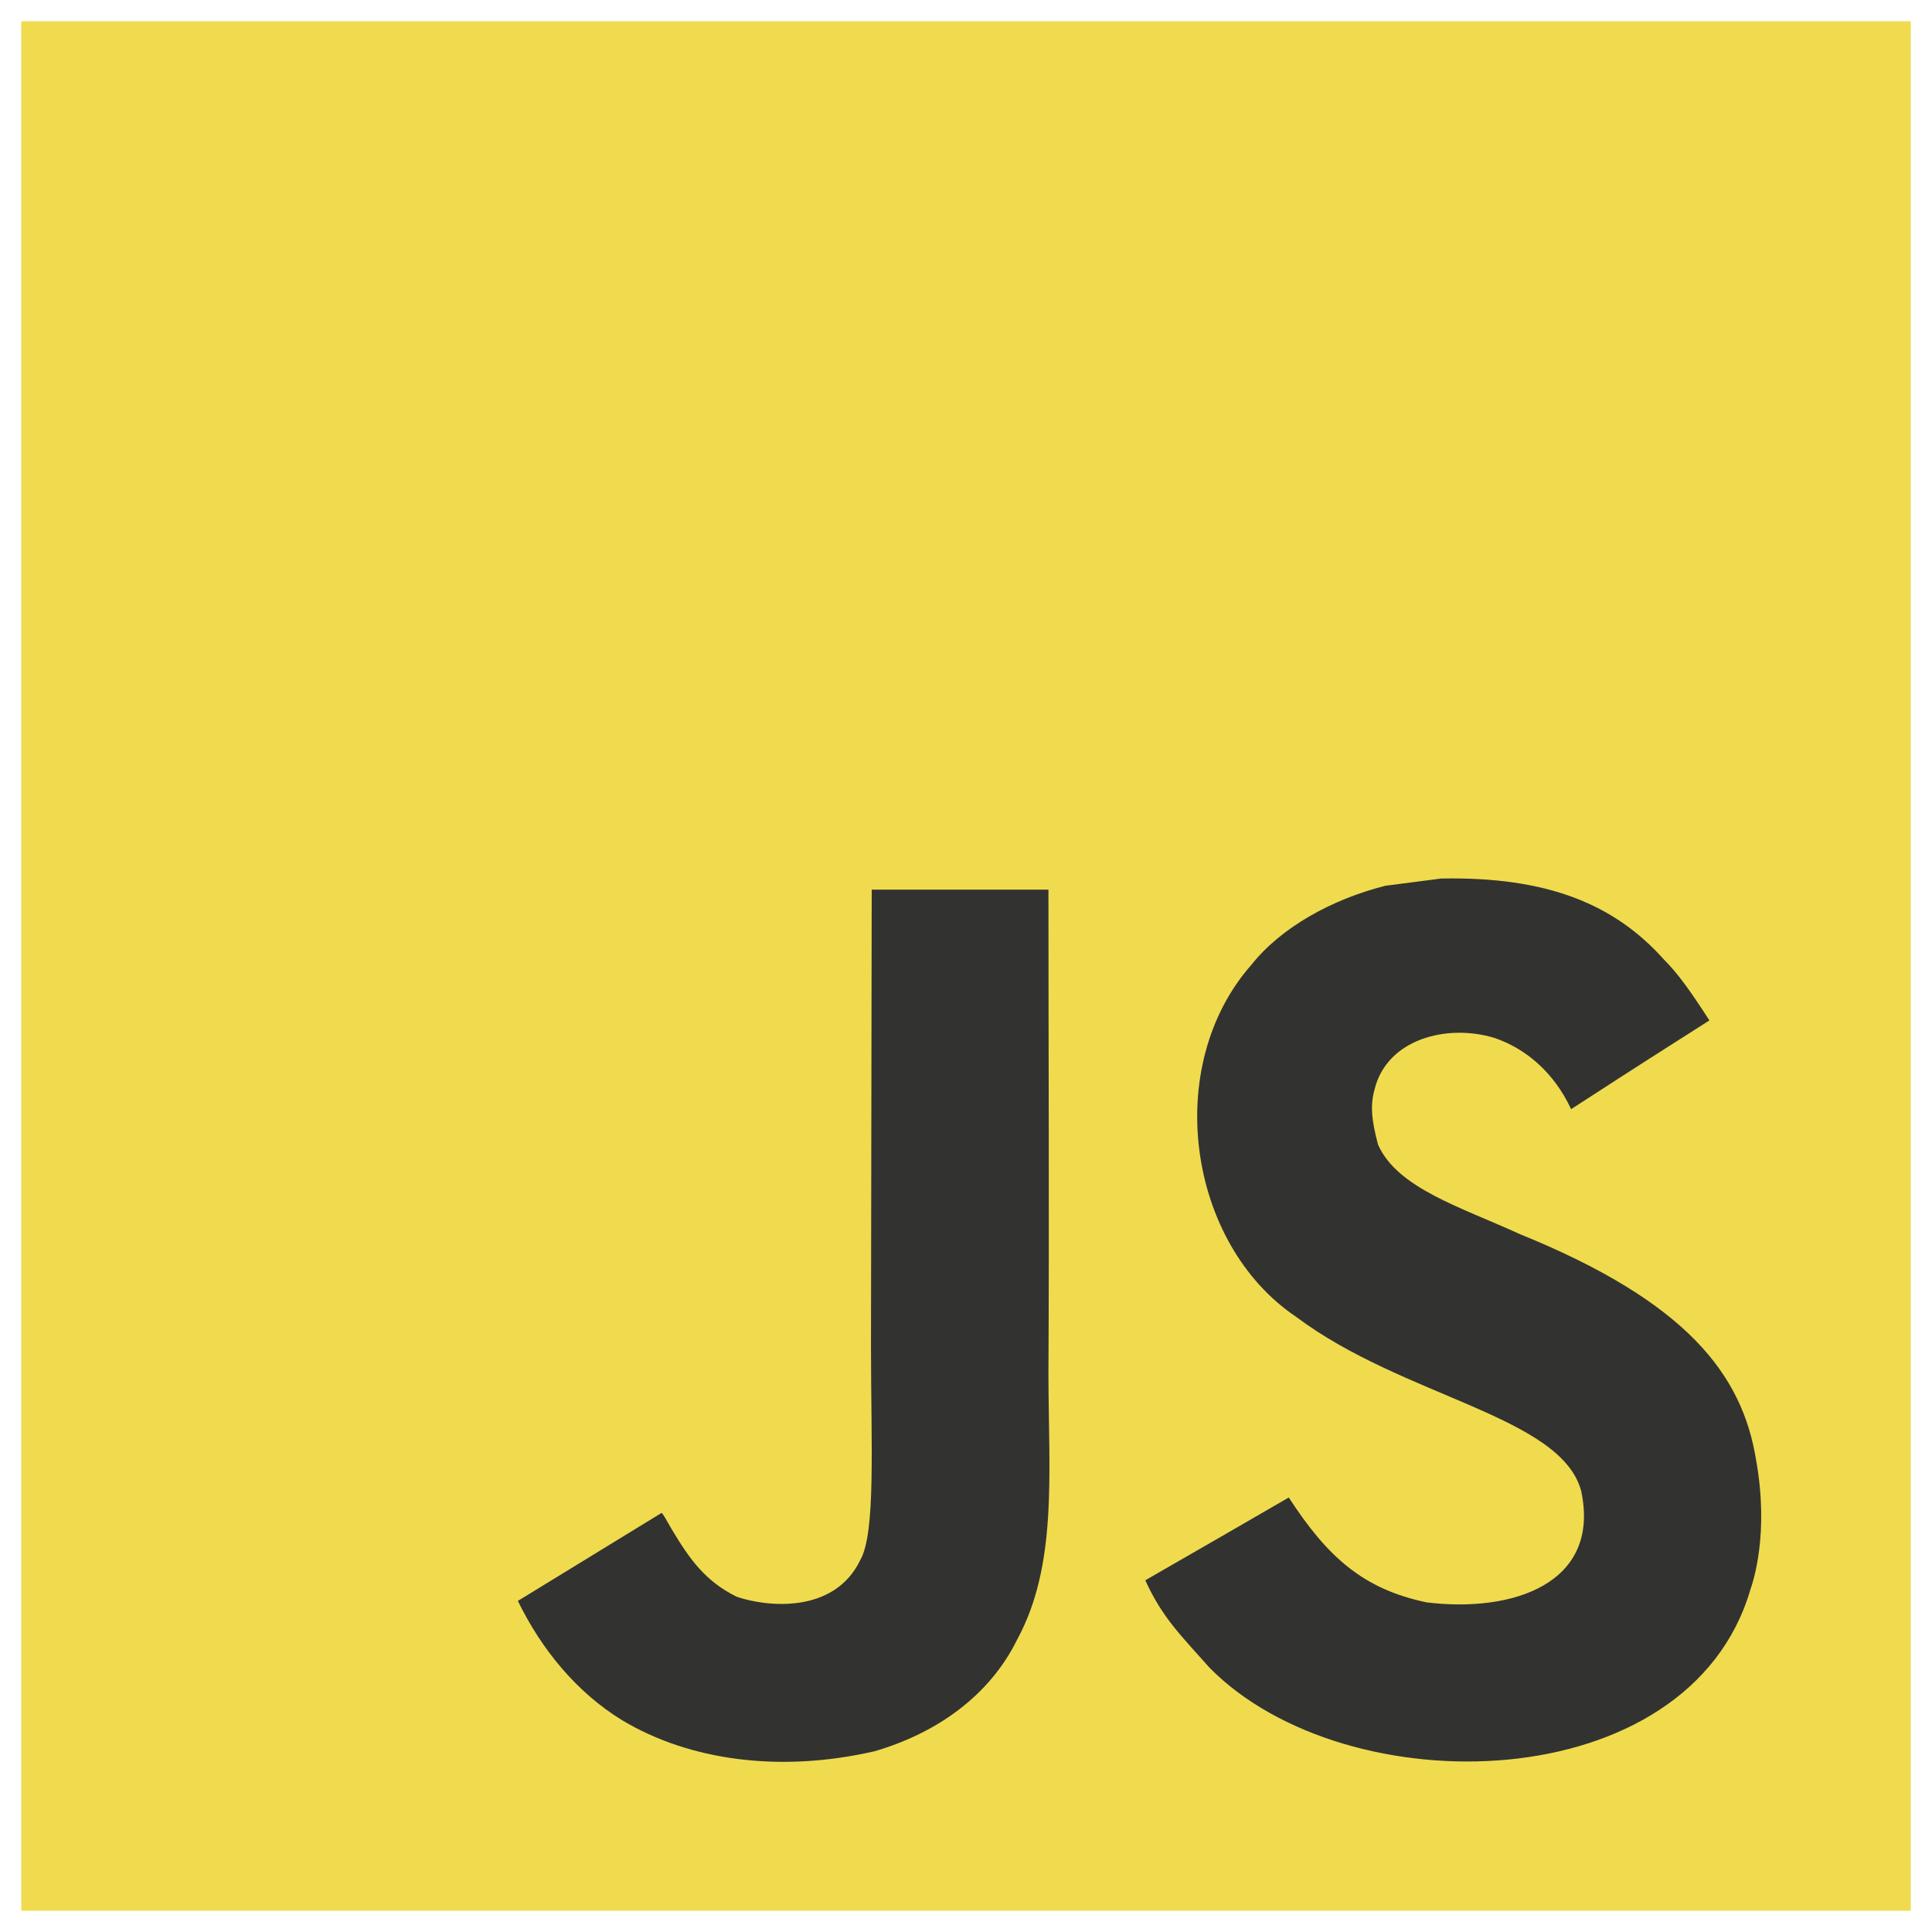
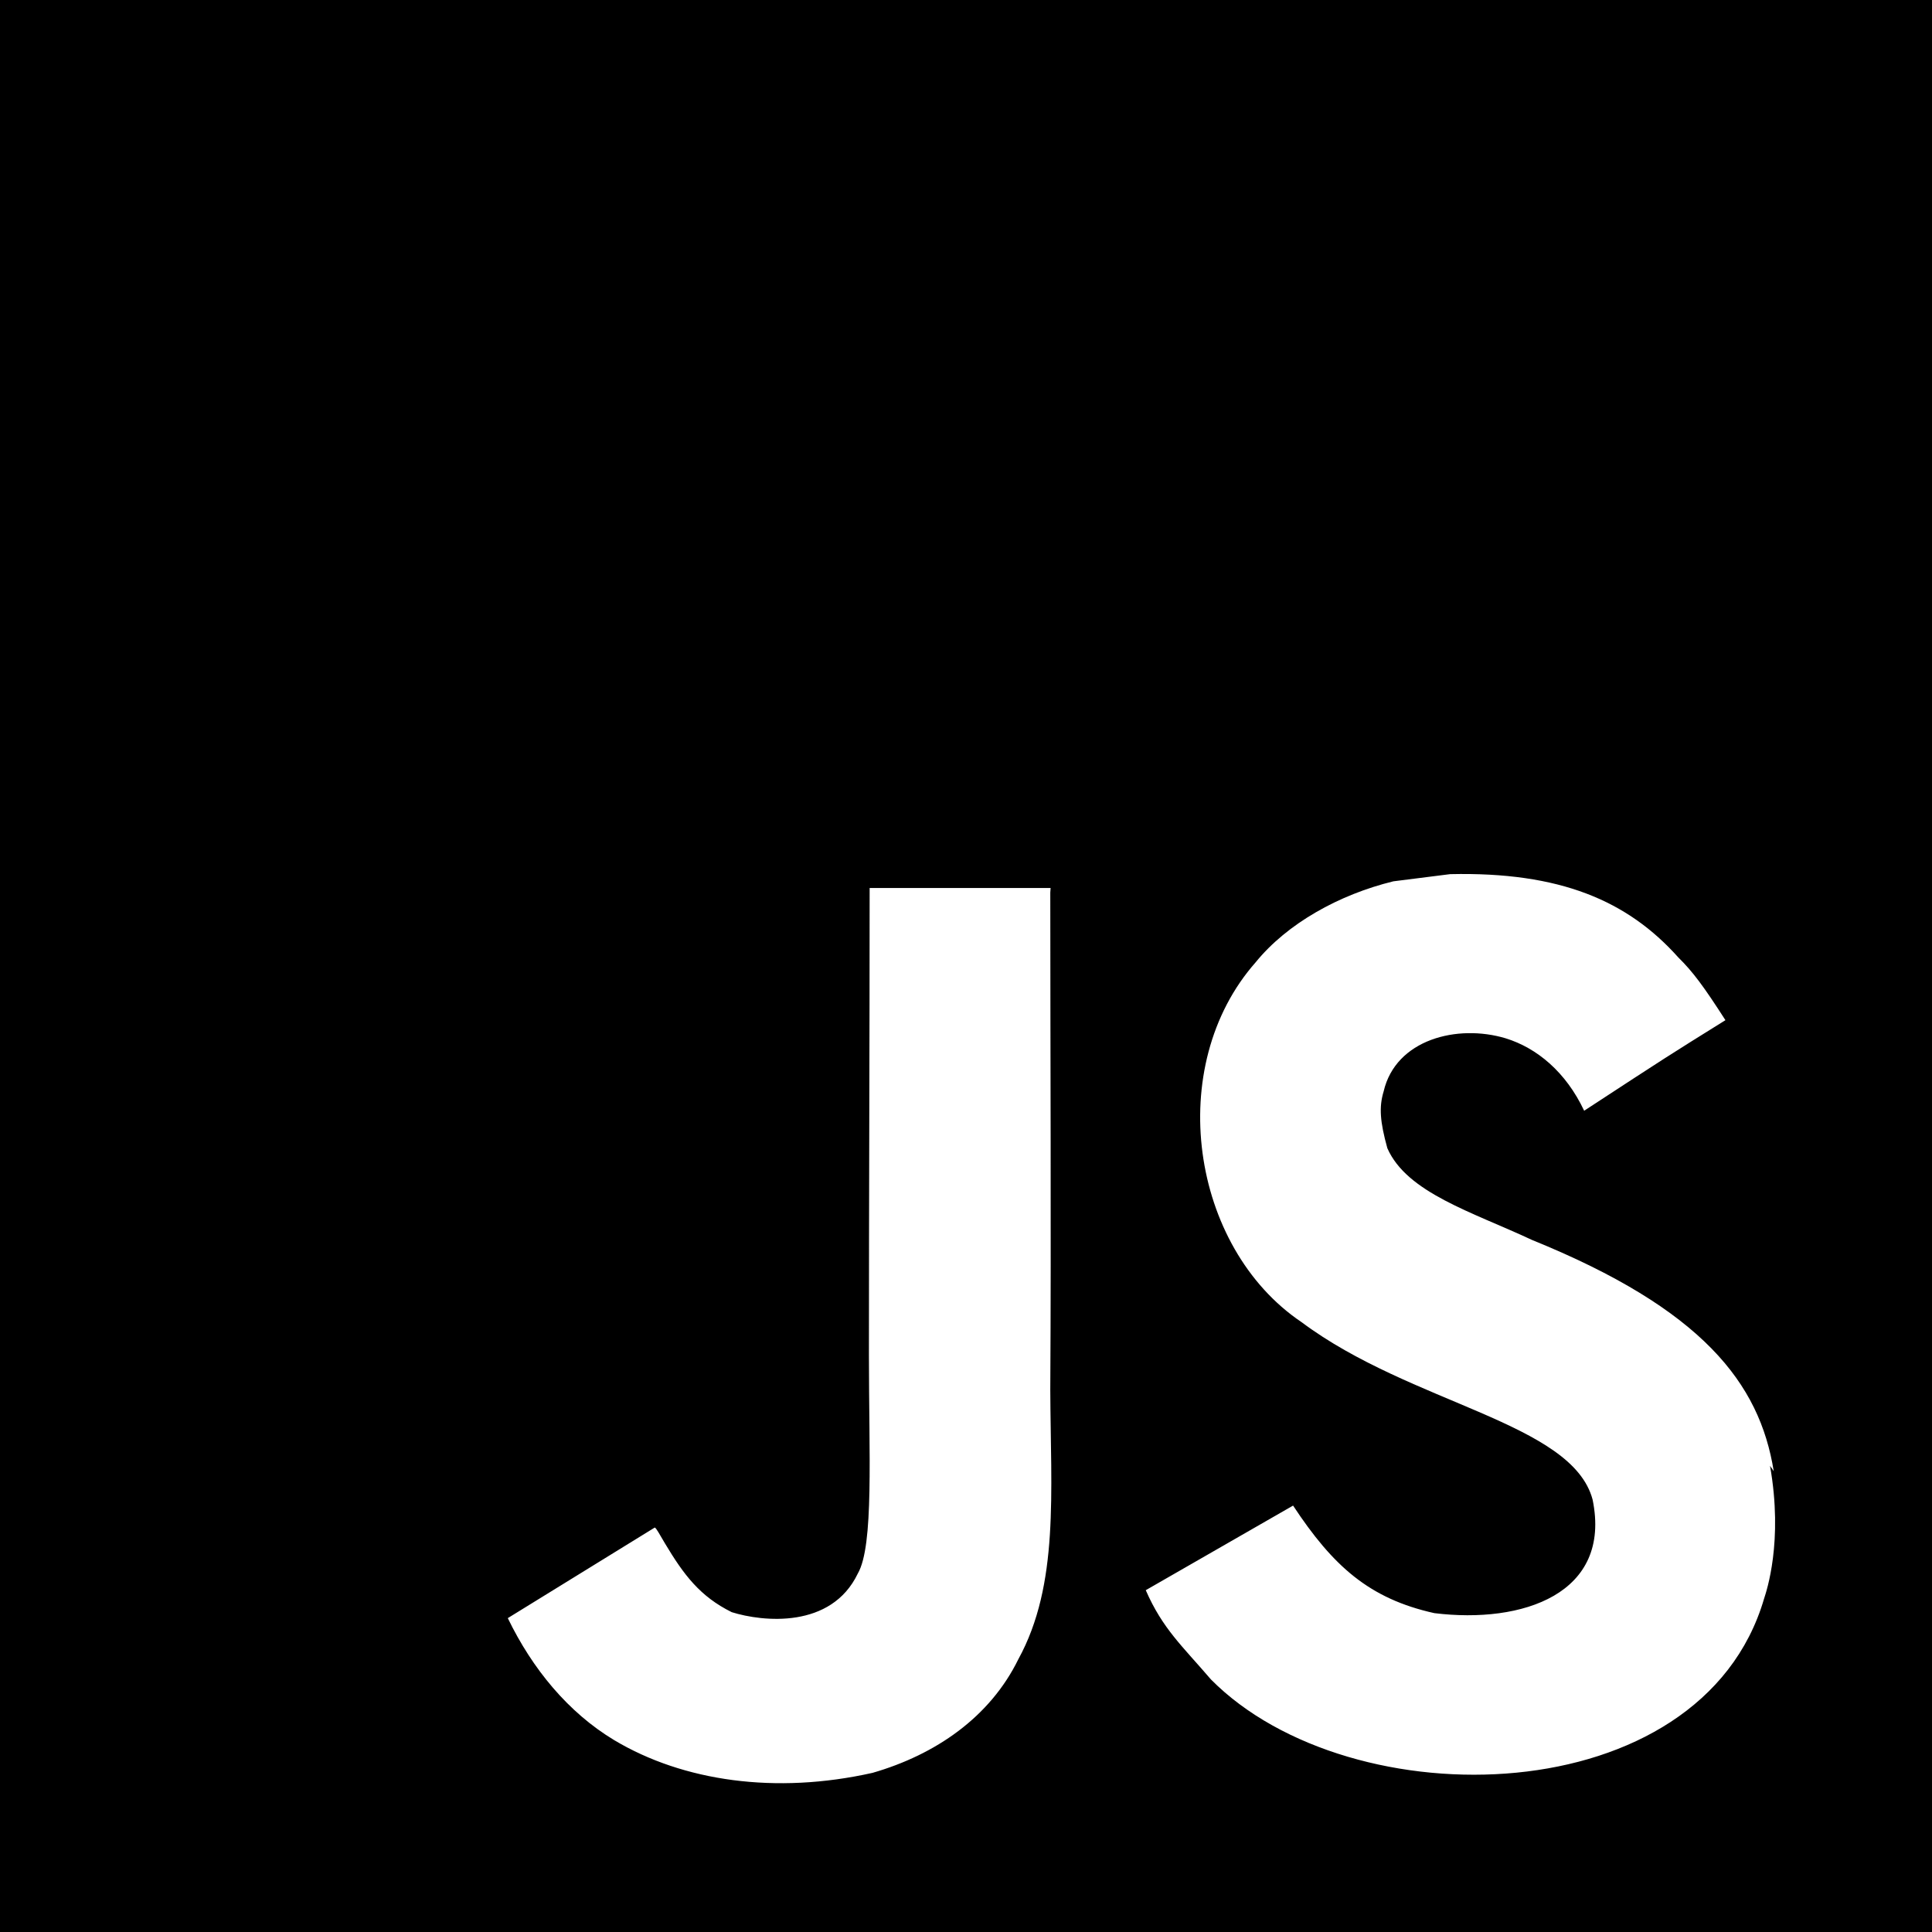
- <svg xmlns="http://www.w3.org/2000/svg" viewBox="0 0 128 128">
-   <path fill="#F0DB4F" d="M1.408 1.408h125.184v125.185H1.408z" />
-   <path fill="#323330" d="M116.347 96.736c-.917-5.711-4.641-10.508-15.672-14.981-3.832-1.761-8.104-3.022-9.377-5.926-.452-1.69-.512-2.642-.226-3.665.821-3.32 4.784-4.355 7.925-3.403 2.023.678 3.938 2.237 5.093 4.724 5.402-3.498 5.391-3.475 9.163-5.879-1.381-2.141-2.118-3.129-3.022-4.045-3.249-3.629-7.676-5.498-14.756-5.355l-3.688.477c-3.534.893-6.902 2.748-8.877 5.235-5.926 6.724-4.236 18.492 2.975 23.335 7.104 5.332 17.54 6.545 18.873 11.531 1.297 6.104-4.486 8.08-10.234 7.378-4.236-.881-6.592-3.034-9.139-6.949-4.688 2.713-4.688 2.713-9.508 5.485 1.143 2.499 2.344 3.63 4.26 5.795 9.068 9.198 31.76 8.746 35.83-5.176.165-.478 1.261-3.666.38-8.581zM69.462 58.943H57.753l-.048 30.272c0 6.438.333 12.34-.714 14.149-1.713 3.558-6.152 3.117-8.175 2.427-2.059-1.012-3.106-2.451-4.319-4.485-.333-.584-.583-1.036-.667-1.071l-9.52 5.83c1.583 3.249 3.915 6.069 6.902 7.901 4.462 2.678 10.459 3.499 16.731 2.059 4.082-1.189 7.604-3.652 9.448-7.401 2.666-4.915 2.094-10.864 2.07-17.444.06-10.735.001-21.468.001-32.237z" />
+ <svg xmlns="http://www.w3.org/2000/svg" role="img" viewBox="0 0 24 24">
+   <path d="M0 0h24v24H0V0zm22.034 18.276c-.175-1.095-.888-2.015-3.003-2.873-.736-.345-1.554-.585-1.797-1.14-.091-.33-.105-.51-.046-.705.15-.646.915-.84 1.515-.66.39.12.75.42.976.9 1.034-.676 1.034-.676 1.755-1.125-.27-.42-.404-.601-.586-.78-.63-.705-1.469-1.065-2.834-1.034l-.705.089c-.676.165-1.32.525-1.71 1.005-1.14 1.291-.811 3.541.569 4.471 1.365 1.02 3.361 1.244 3.616 2.205.24 1.17-.87 1.545-1.966 1.41-.811-.18-1.26-.586-1.755-1.336l-1.83 1.051c.21.48.45.689.81 1.109 1.74 1.756 6.09 1.666 6.871-1.004.029-.09.24-.705.074-1.65l.046.067zm-8.983-7.245h-2.248c0 1.938-.009 3.864-.009 5.805 0 1.232.063 2.363-.138 2.711-.33.689-1.18.601-1.566.48-.396-.196-.597-.466-.83-.855-.063-.105-.11-.196-.127-.196l-1.825 1.125c.305.63.75 1.172 1.324 1.517.855.51 2.004.675 3.207.405.783-.226 1.458-.691 1.811-1.411.51-.93.402-2.07.397-3.346.012-2.054 0-4.109 0-6.179l.004-.056z" />
</svg>
